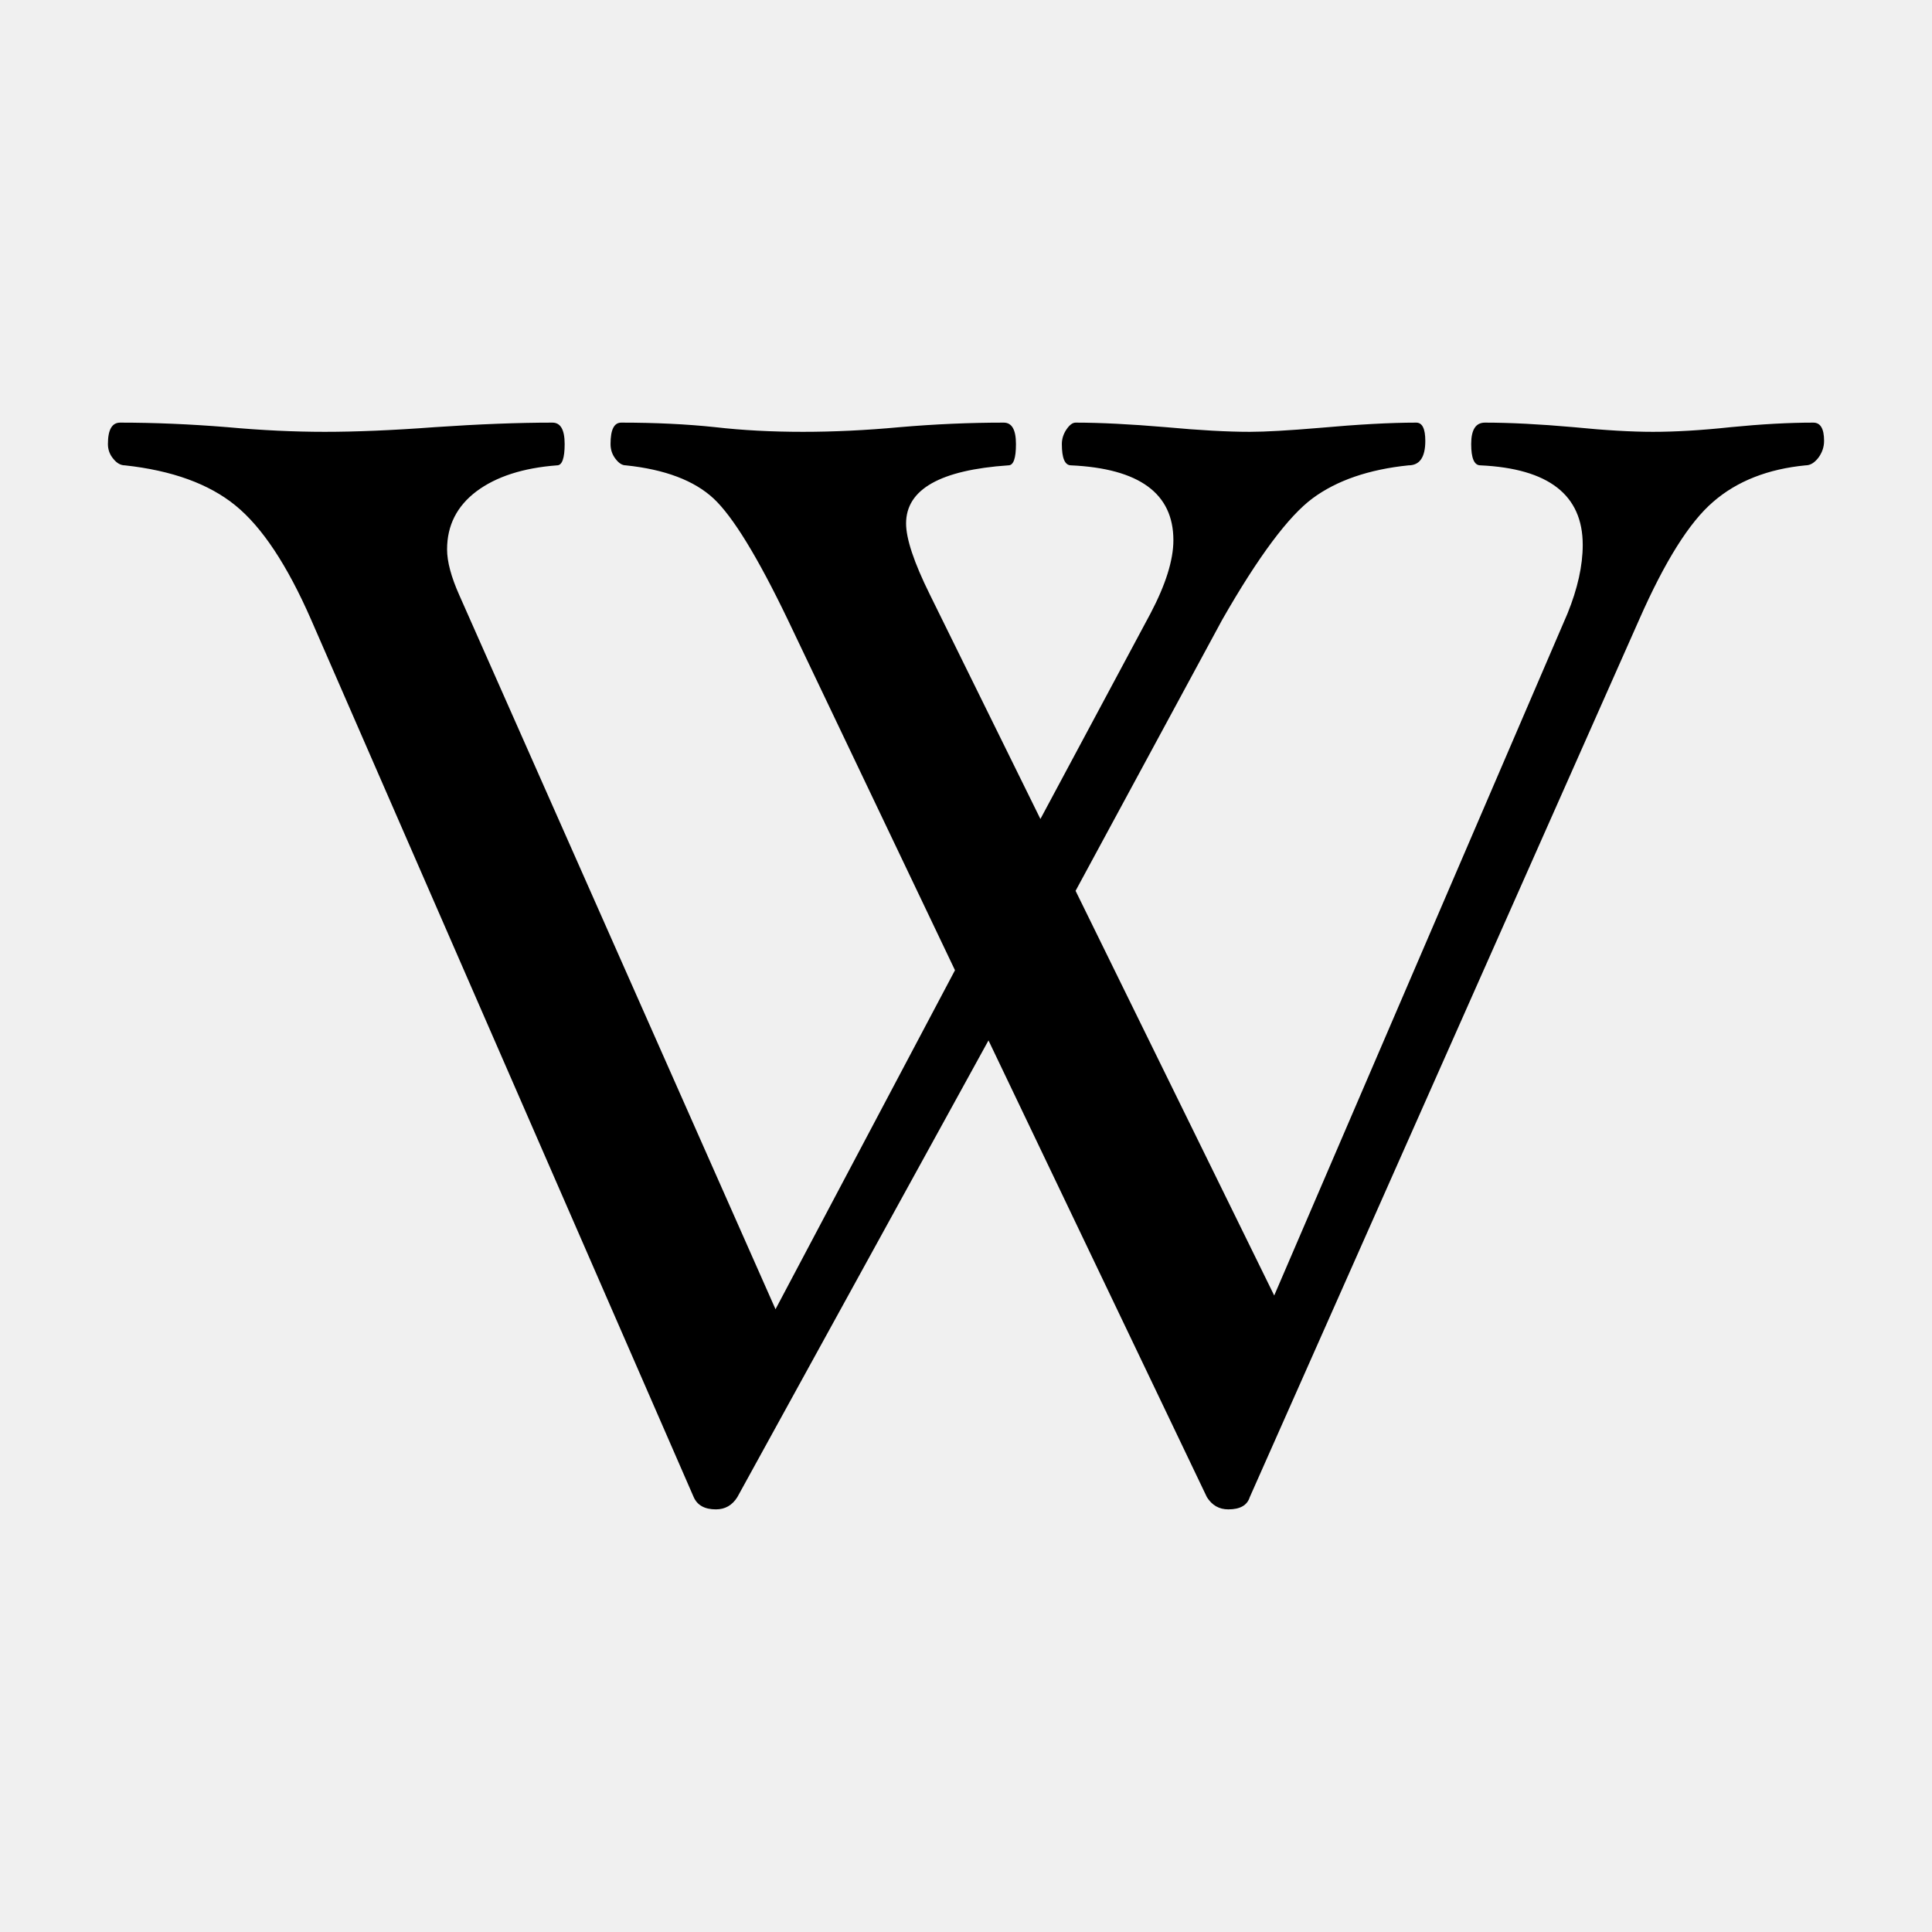
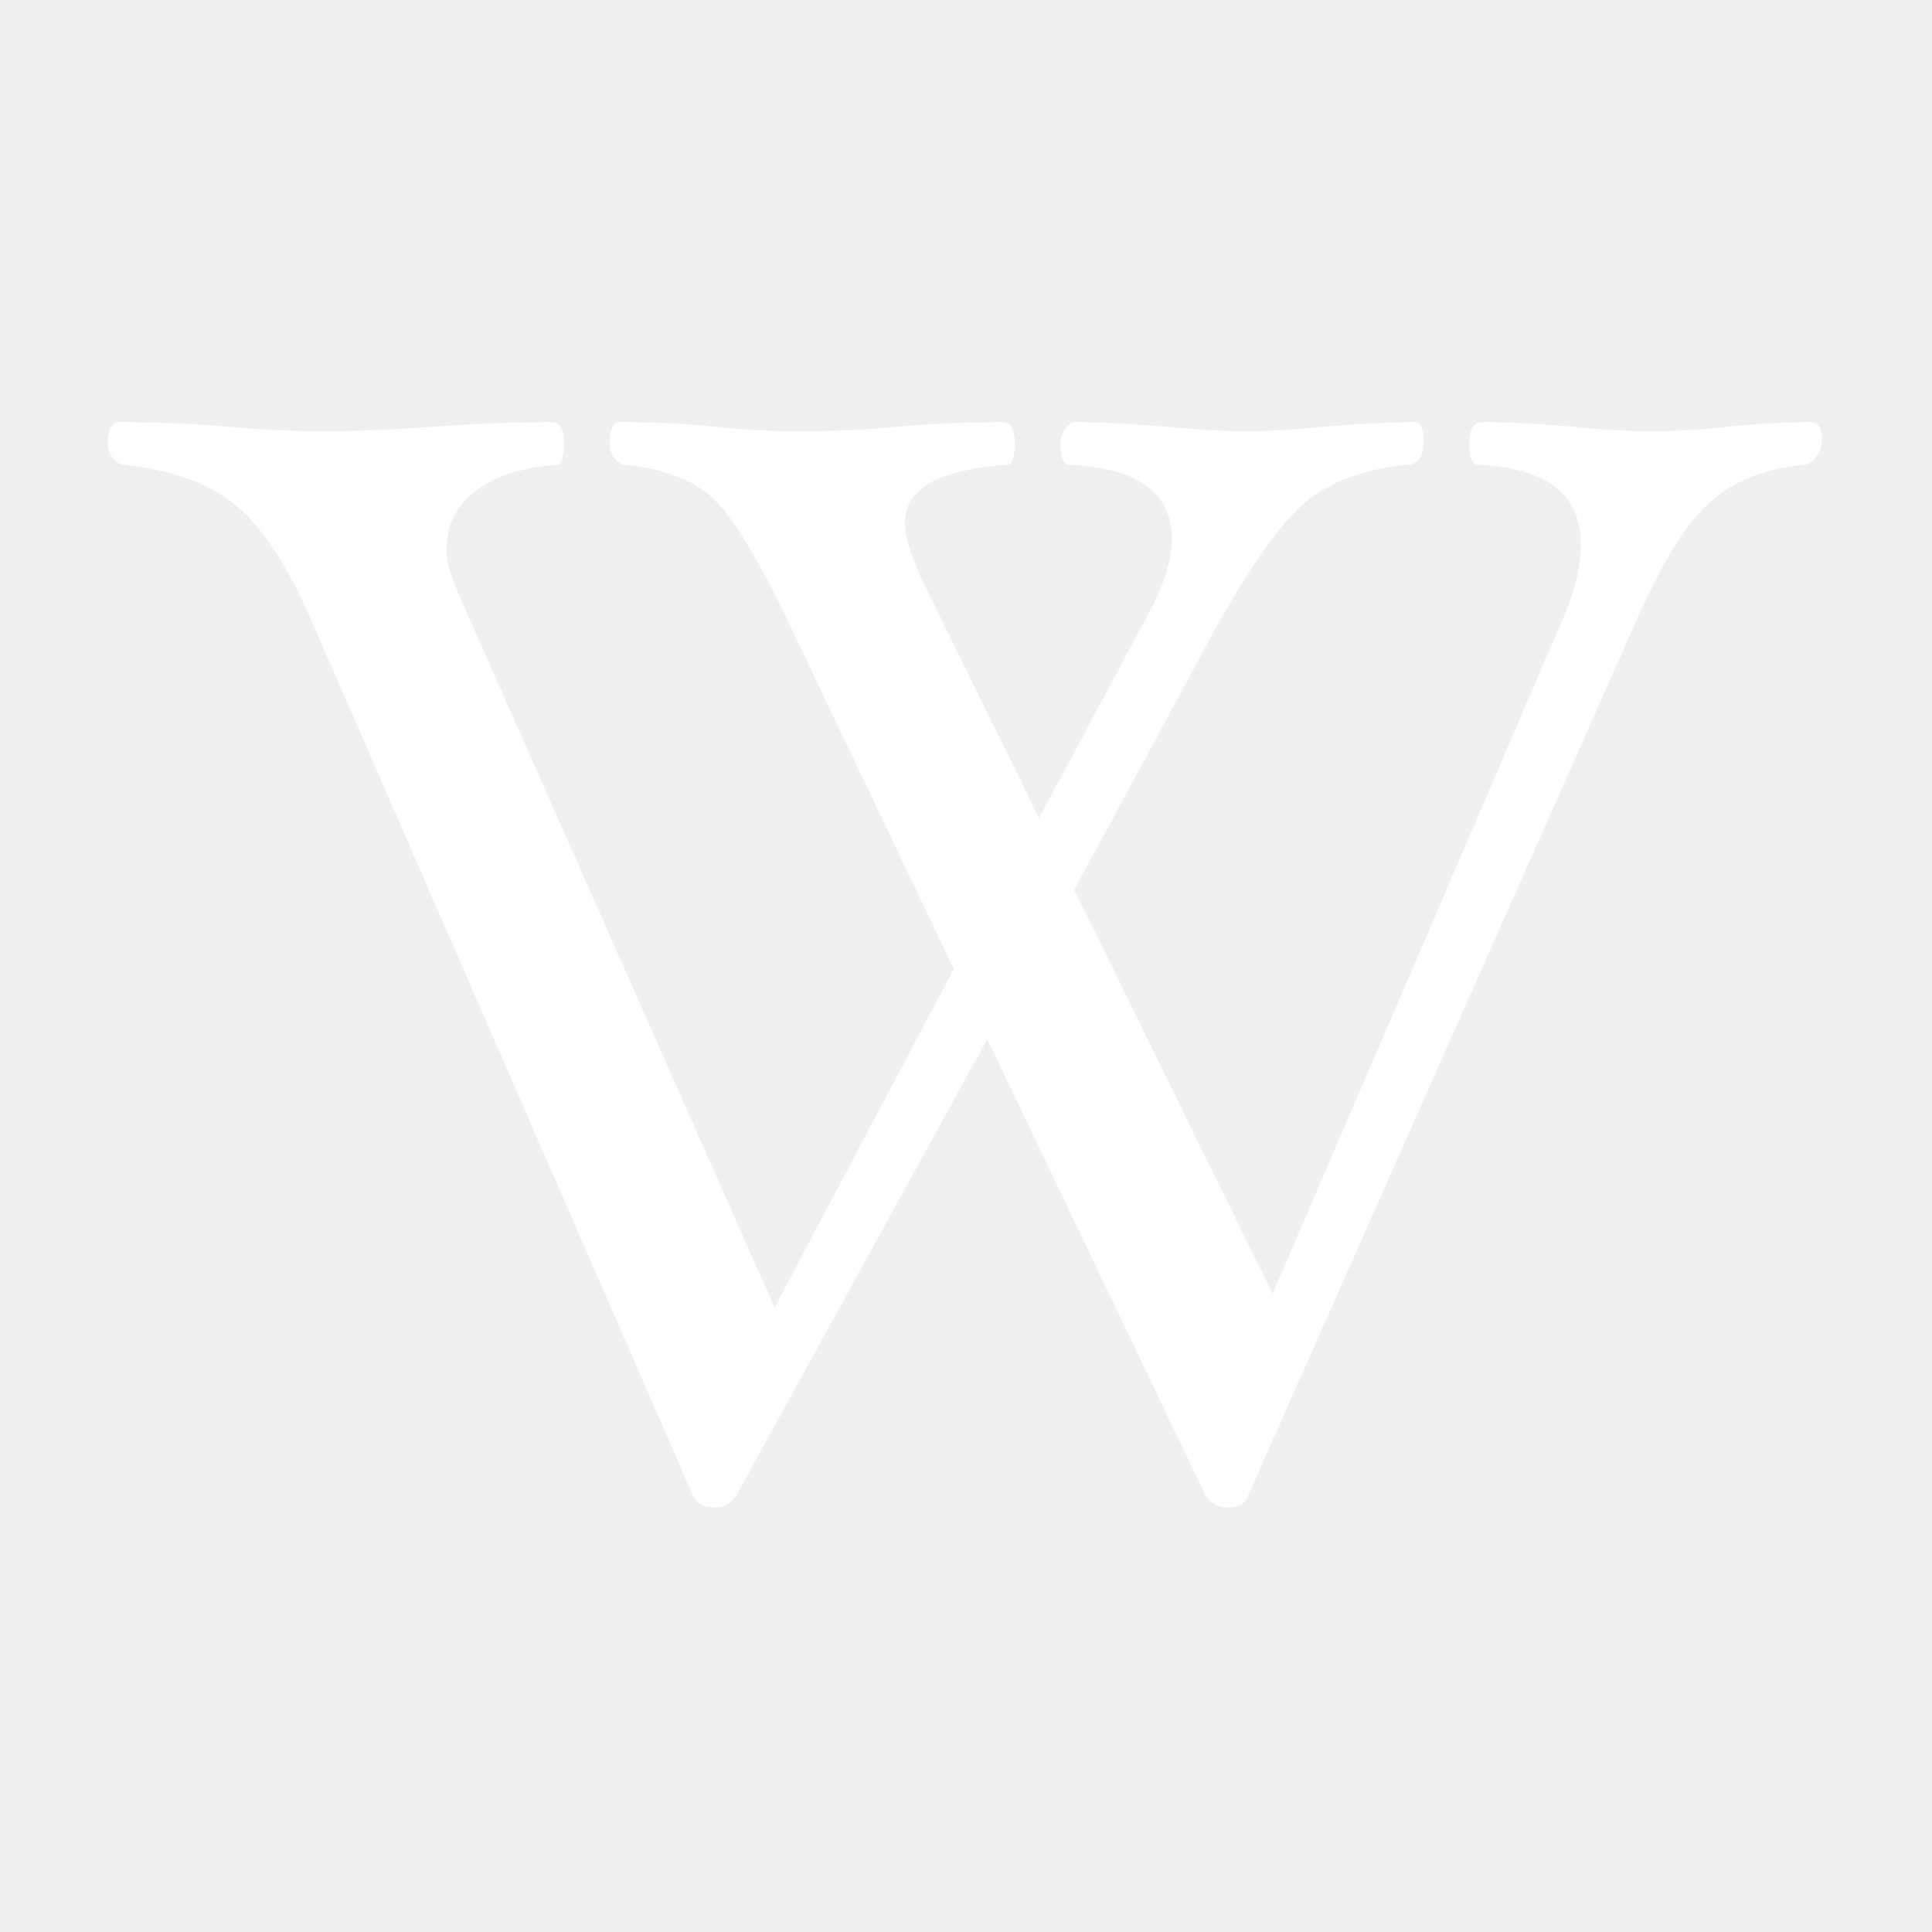
- <svg xmlns="http://www.w3.org/2000/svg" width="128" height="128" stroke-miterlimit="10" style="shape-rendering:geometricPrecision; fill-rule:evenodd">
-   <path d="M 120.85,29.21 C 120.85,29.62 120.72,29.99 120.47,30.33 C 120.21,30.66 119.94,30.83 119.63,30.83 C 117.14,31.07 115.09,31.87 113.51,33.24 C 111.92,34.6 110.29,37.21 108.6,41.05 L 82.8,99.19 C 82.63,99.73 82.16,100 81.38,100 C 80.77,100 80.3,99.73 79.96,99.19 L 65.49,68.93 L 48.85,99.19 C 48.51,99.73 48.04,100 47.43,100 C 46.69,100 46.2,99.73 45.96,99.19 L 20.61,41.05 C 19.03,37.44 17.36,34.92 15.6,33.49 C 13.85,32.06 11.4,31.17 8.27,30.83 C 8,30.83 7.74,30.69 7.51,30.4 C 7.27,30.12 7.15,29.79 7.15,29.42 C 7.15,28.47 7.42,28 7.96,28 C 10.22,28 12.58,28.1 15.05,28.3 C 17.34,28.51 19.5,28.61 21.52,28.61 C 23.58,28.61 26.01,28.51 28.81,28.3 C 31.74,28.1 34.34,28 36.6,28 C 37.14,28 37.41,28.47 37.41,29.42 C 37.41,30.36 37.24,30.83 36.91,30.83 C 34.65,31 32.87,31.58 31.57,32.55 C 30.27,33.53 29.62,34.81 29.62,36.4 C 29.62,37.21 29.89,38.22 30.43,39.43 L 51.38,86.74 L 63.27,64.28 L 52.19,41.05 C 50.2,36.91 48.56,34.23 47.28,33.03 C 46,31.84 44.06,31.1 41.46,30.83 C 41.22,30.83 41,30.69 40.78,30.4 C 40.56,30.12 40.45,29.79 40.45,29.42 C 40.45,28.47 40.68,28 41.16,28 C 43.42,28 45.49,28.1 47.38,28.3 C 49.2,28.51 51.14,28.61 53.2,28.61 C 55.22,28.61 57.36,28.51 59.62,28.3 C 61.95,28.1 64.24,28 66.5,28 C 67.04,28 67.31,28.47 67.31,29.42 C 67.31,30.36 67.15,30.83 66.81,30.83 C 62.29,31.14 60.03,32.42 60.03,34.68 C 60.03,35.69 60.55,37.26 61.6,39.38 L 68.93,54.26 L 76.22,40.65 C 77.23,38.73 77.74,37.11 77.74,35.79 C 77.74,32.69 75.48,31.04 70.96,30.83 C 70.55,30.83 70.35,30.36 70.35,29.42 C 70.35,29.08 70.45,28.76 70.65,28.46 C 70.86,28.15 71.06,28 71.26,28 C 72.88,28 74.87,28.1 77.23,28.3 C 79.49,28.51 81.35,28.61 82.8,28.61 C 83.84,28.61 85.38,28.52 87.4,28.35 C 89.96,28.12 92.11,28 93.83,28 C 94.23,28 94.43,28.4 94.43,29.21 C 94.43,30.29 94.06,30.83 93.32,30.83 C 90.69,31.1 88.57,31.83 86.97,33.01 C 85.37,34.19 83.37,36.87 80.98,41.05 L 71.26,59.02 L 84.42,85.83 L 103.85,40.65 C 104.52,39 104.86,37.48 104.86,36.1 C 104.86,32.79 102.6,31.04 98.08,30.83 C 97.67,30.83 97.47,30.36 97.47,29.42 C 97.47,28.47 97.77,28 98.38,28 C 100.03,28 101.99,28.1 104.25,28.3 C 106.34,28.51 108.1,28.61 109.51,28.61 C 111,28.61 112.72,28.51 114.67,28.3 C 116.7,28.1 118.52,28 120.14,28 C 120.61,28 120.85,28.4 120.85,29.21 z" />
+ <svg xmlns="http://www.w3.org/2000/svg" width="100%" height="100%" viewBox="0 0 534 534" version="1.1" xml:space="preserve" style="fill-rule:evenodd;clip-rule:evenodd;stroke-linejoin:round;stroke-miterlimit:2;">
+   <path d="M503.542,121.708c0,1.708 -0.542,3.25 -1.583,4.667c-1.083,1.375 -2.208,2.083 -3.5,2.083c-10.375,1 -18.917,4.333 -25.5,10.042c-6.625,5.667 -13.417,16.542 -20.458,32.542l-107.5,242.25c-0.708,2.25 -2.667,3.375 -5.917,3.375c-2.542,0 -4.5,-1.125 -5.917,-3.375l-60.292,-126.083l-69.333,126.083c-1.417,2.25 -3.375,3.375 -5.917,3.375c-3.083,0 -5.125,-1.125 -6.125,-3.375l-105.625,-242.25c-6.583,-15.042 -13.542,-25.542 -20.875,-31.5c-7.292,-5.958 -17.5,-9.667 -30.542,-11.083c-1.125,0 -2.208,-0.583 -3.167,-1.792c-1,-1.167 -1.5,-2.542 -1.5,-4.083c0,-3.958 1.125,-5.917 3.375,-5.917c9.417,0 19.25,0.417 29.542,1.25c9.542,0.875 18.542,1.292 26.958,1.292c8.583,0 18.708,-0.417 30.375,-1.292c12.208,-0.833 23.042,-1.25 32.458,-1.25c2.25,0 3.375,1.958 3.375,5.917c0,3.917 -0.708,5.875 -2.083,5.875c-9.417,0.708 -16.833,3.125 -22.25,7.167c-5.417,4.083 -8.125,9.417 -8.125,16.042c0,3.375 1.125,7.583 3.375,12.625l87.292,197.125l49.542,-93.583l-46.167,-96.792c-8.292,-17.25 -15.125,-28.417 -20.458,-33.417c-5.333,-4.958 -13.417,-8.042 -24.25,-9.167c-1,0 -1.917,-0.583 -2.833,-1.792c-0.917,-1.167 -1.375,-2.542 -1.375,-4.083c0,-3.958 0.958,-5.917 2.958,-5.917c9.417,0 18.042,0.417 25.917,1.25c7.583,0.875 15.667,1.292 24.25,1.292c8.417,0 17.333,-0.417 26.75,-1.292c9.708,-0.833 19.25,-1.25 28.667,-1.25c2.25,0 3.375,1.958 3.375,5.917c0,3.917 -0.667,5.875 -2.083,5.875c-18.833,1.292 -28.25,6.625 -28.25,16.042c0,4.208 2.167,10.75 6.542,19.583l30.542,62l30.375,-56.708c4.208,-8 6.333,-14.75 6.333,-20.25c0,-12.917 -9.417,-19.792 -28.25,-20.667c-1.708,0 -2.542,-1.958 -2.542,-5.875c0,-1.417 0.417,-2.75 1.25,-4c0.875,-1.292 1.708,-1.917 2.542,-1.917c6.75,0 15.042,0.417 24.875,1.25c9.417,0.875 17.167,1.292 23.208,1.292c4.333,0 10.75,-0.375 19.167,-1.083c10.667,-0.958 19.625,-1.458 26.792,-1.458c1.667,0 2.5,1.667 2.5,5.042c0,4.5 -1.542,6.75 -4.625,6.75c-10.958,1.125 -19.792,4.167 -26.458,9.083c-6.667,4.917 -15,16.083 -24.958,33.5l-40.5,74.875l54.833,111.708l80.958,-188.25c2.792,-6.875 4.208,-13.208 4.208,-18.958c0,-13.792 -9.417,-21.083 -28.25,-21.958c-1.708,0 -2.542,-1.958 -2.542,-5.875c0,-3.958 1.25,-5.917 3.792,-5.917c6.875,0 15.042,0.417 24.458,1.25c8.708,0.875 16.042,1.292 21.917,1.292c6.208,0 13.375,-0.417 21.5,-1.292c8.458,-0.833 16.042,-1.25 22.792,-1.25c1.958,0 2.958,1.667 2.958,5.042Z" style="fill:#fff;" />
</svg>
